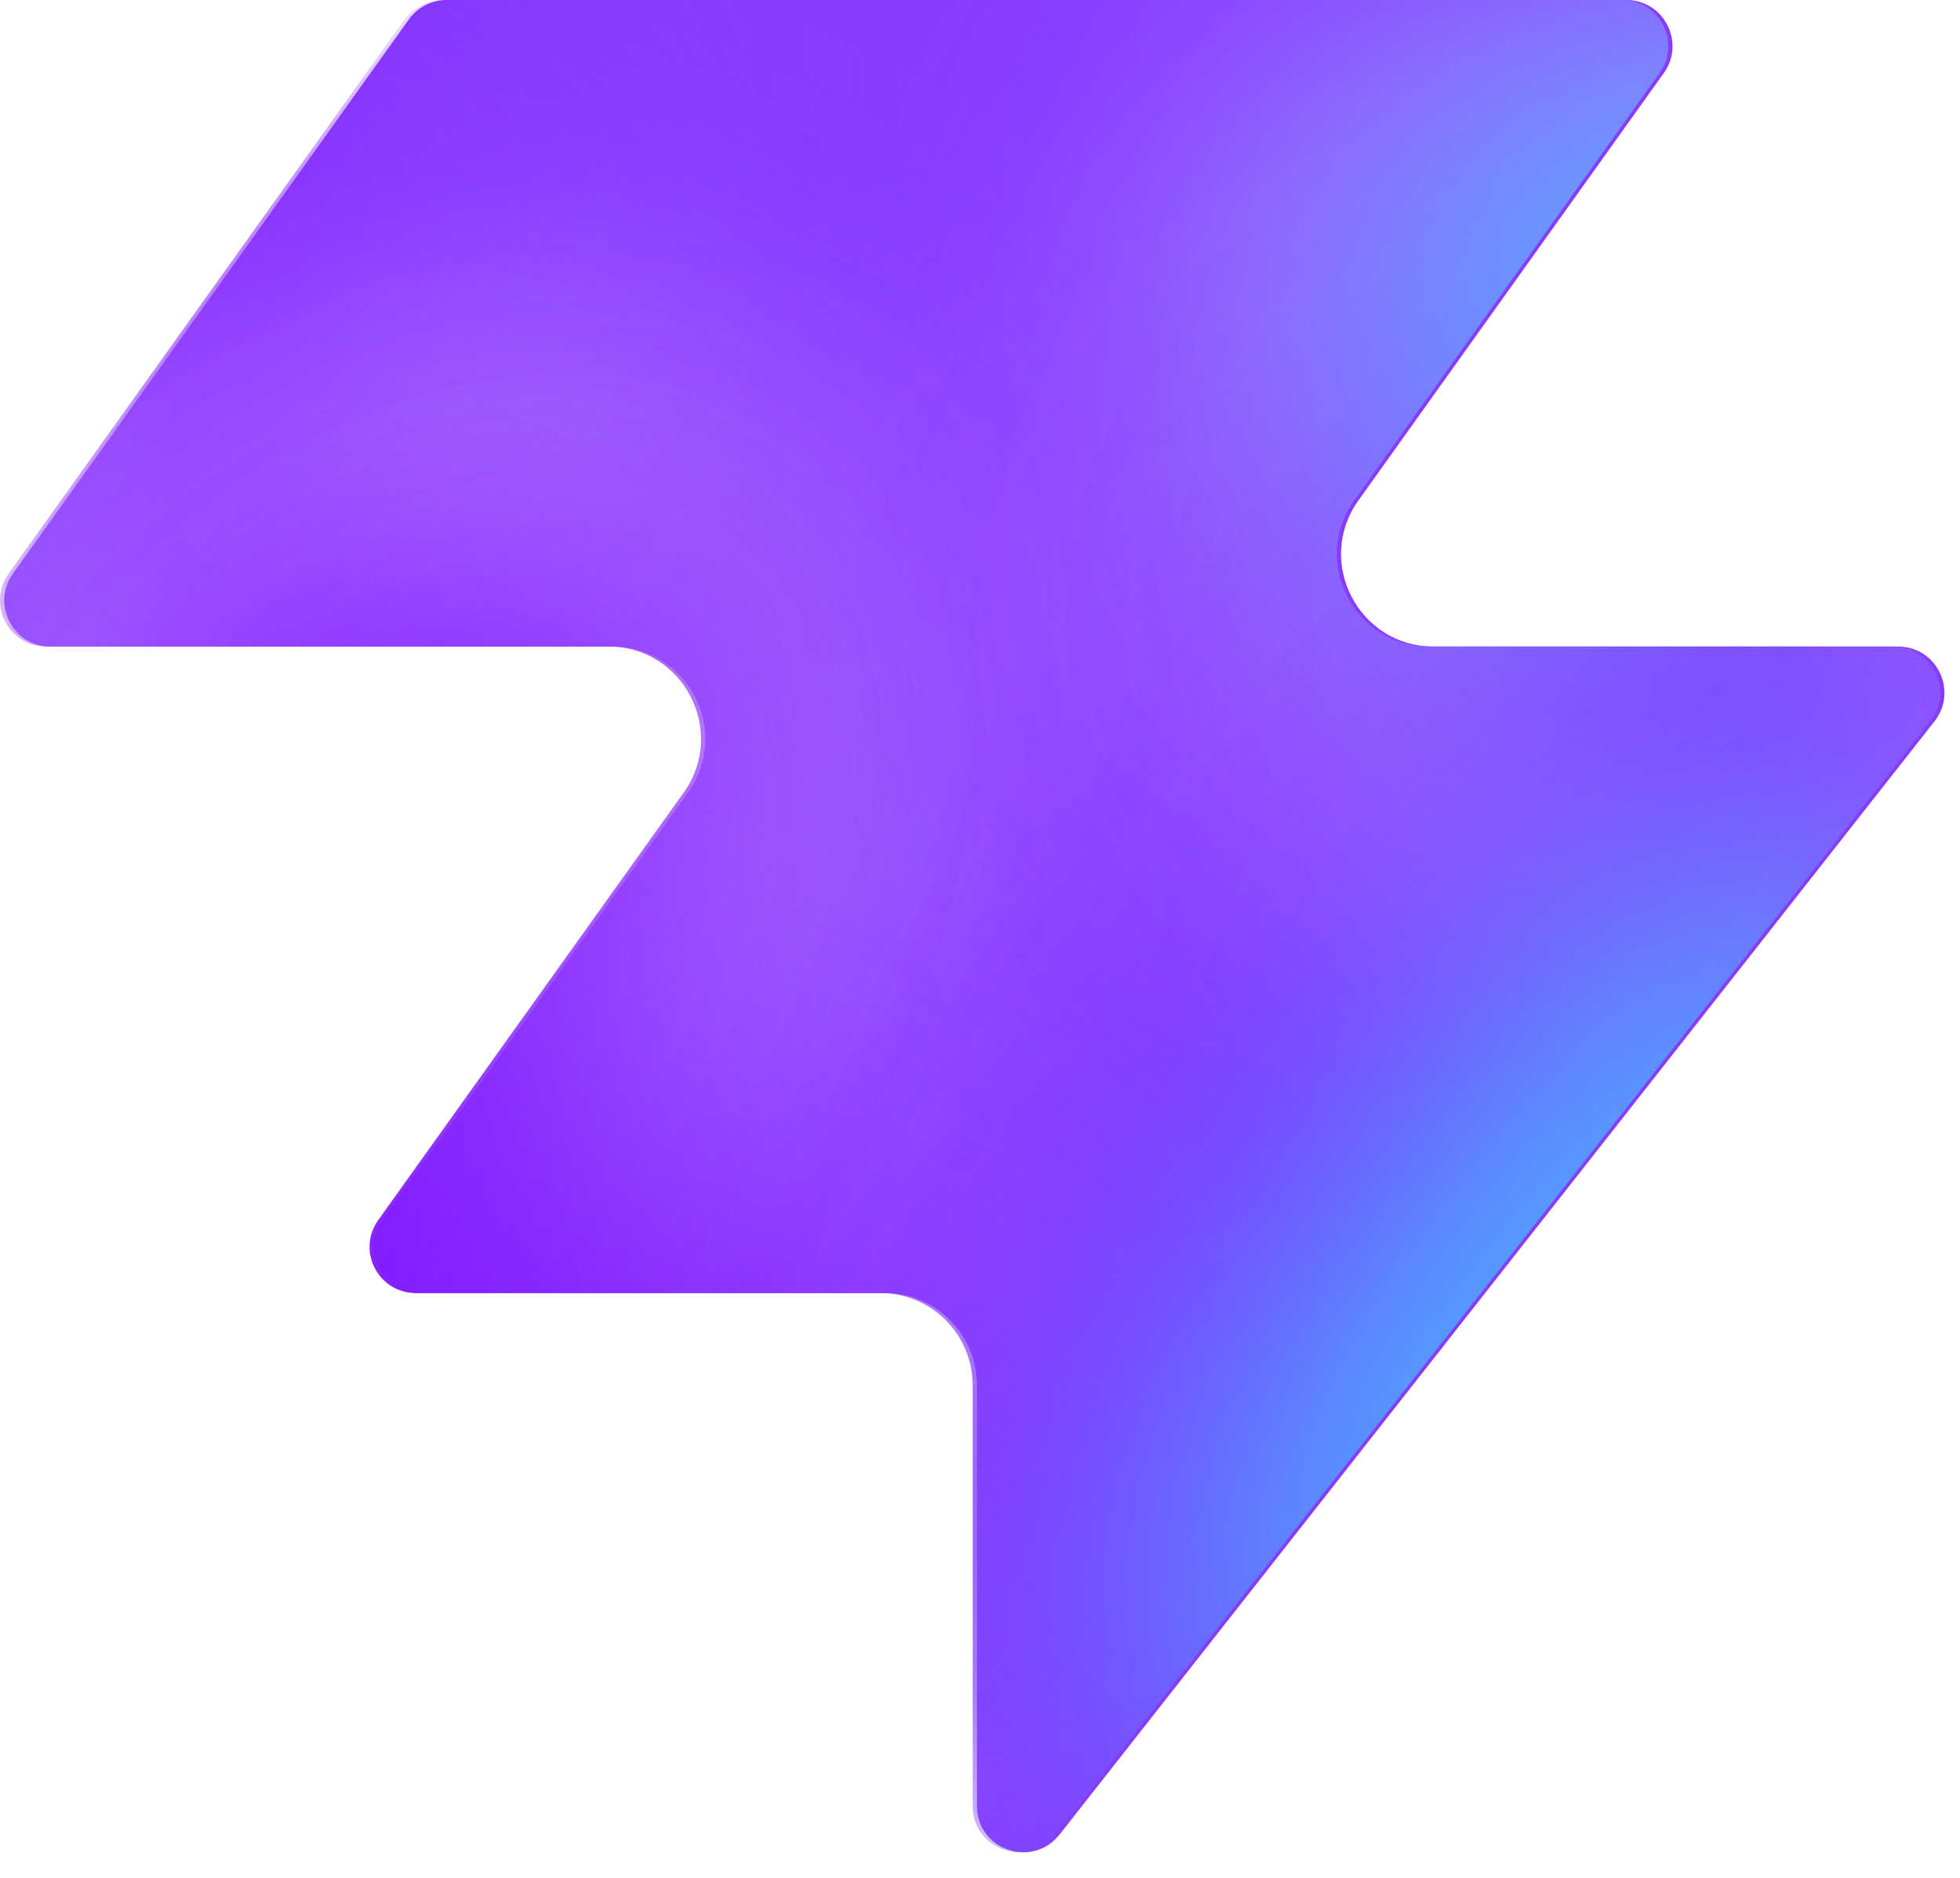
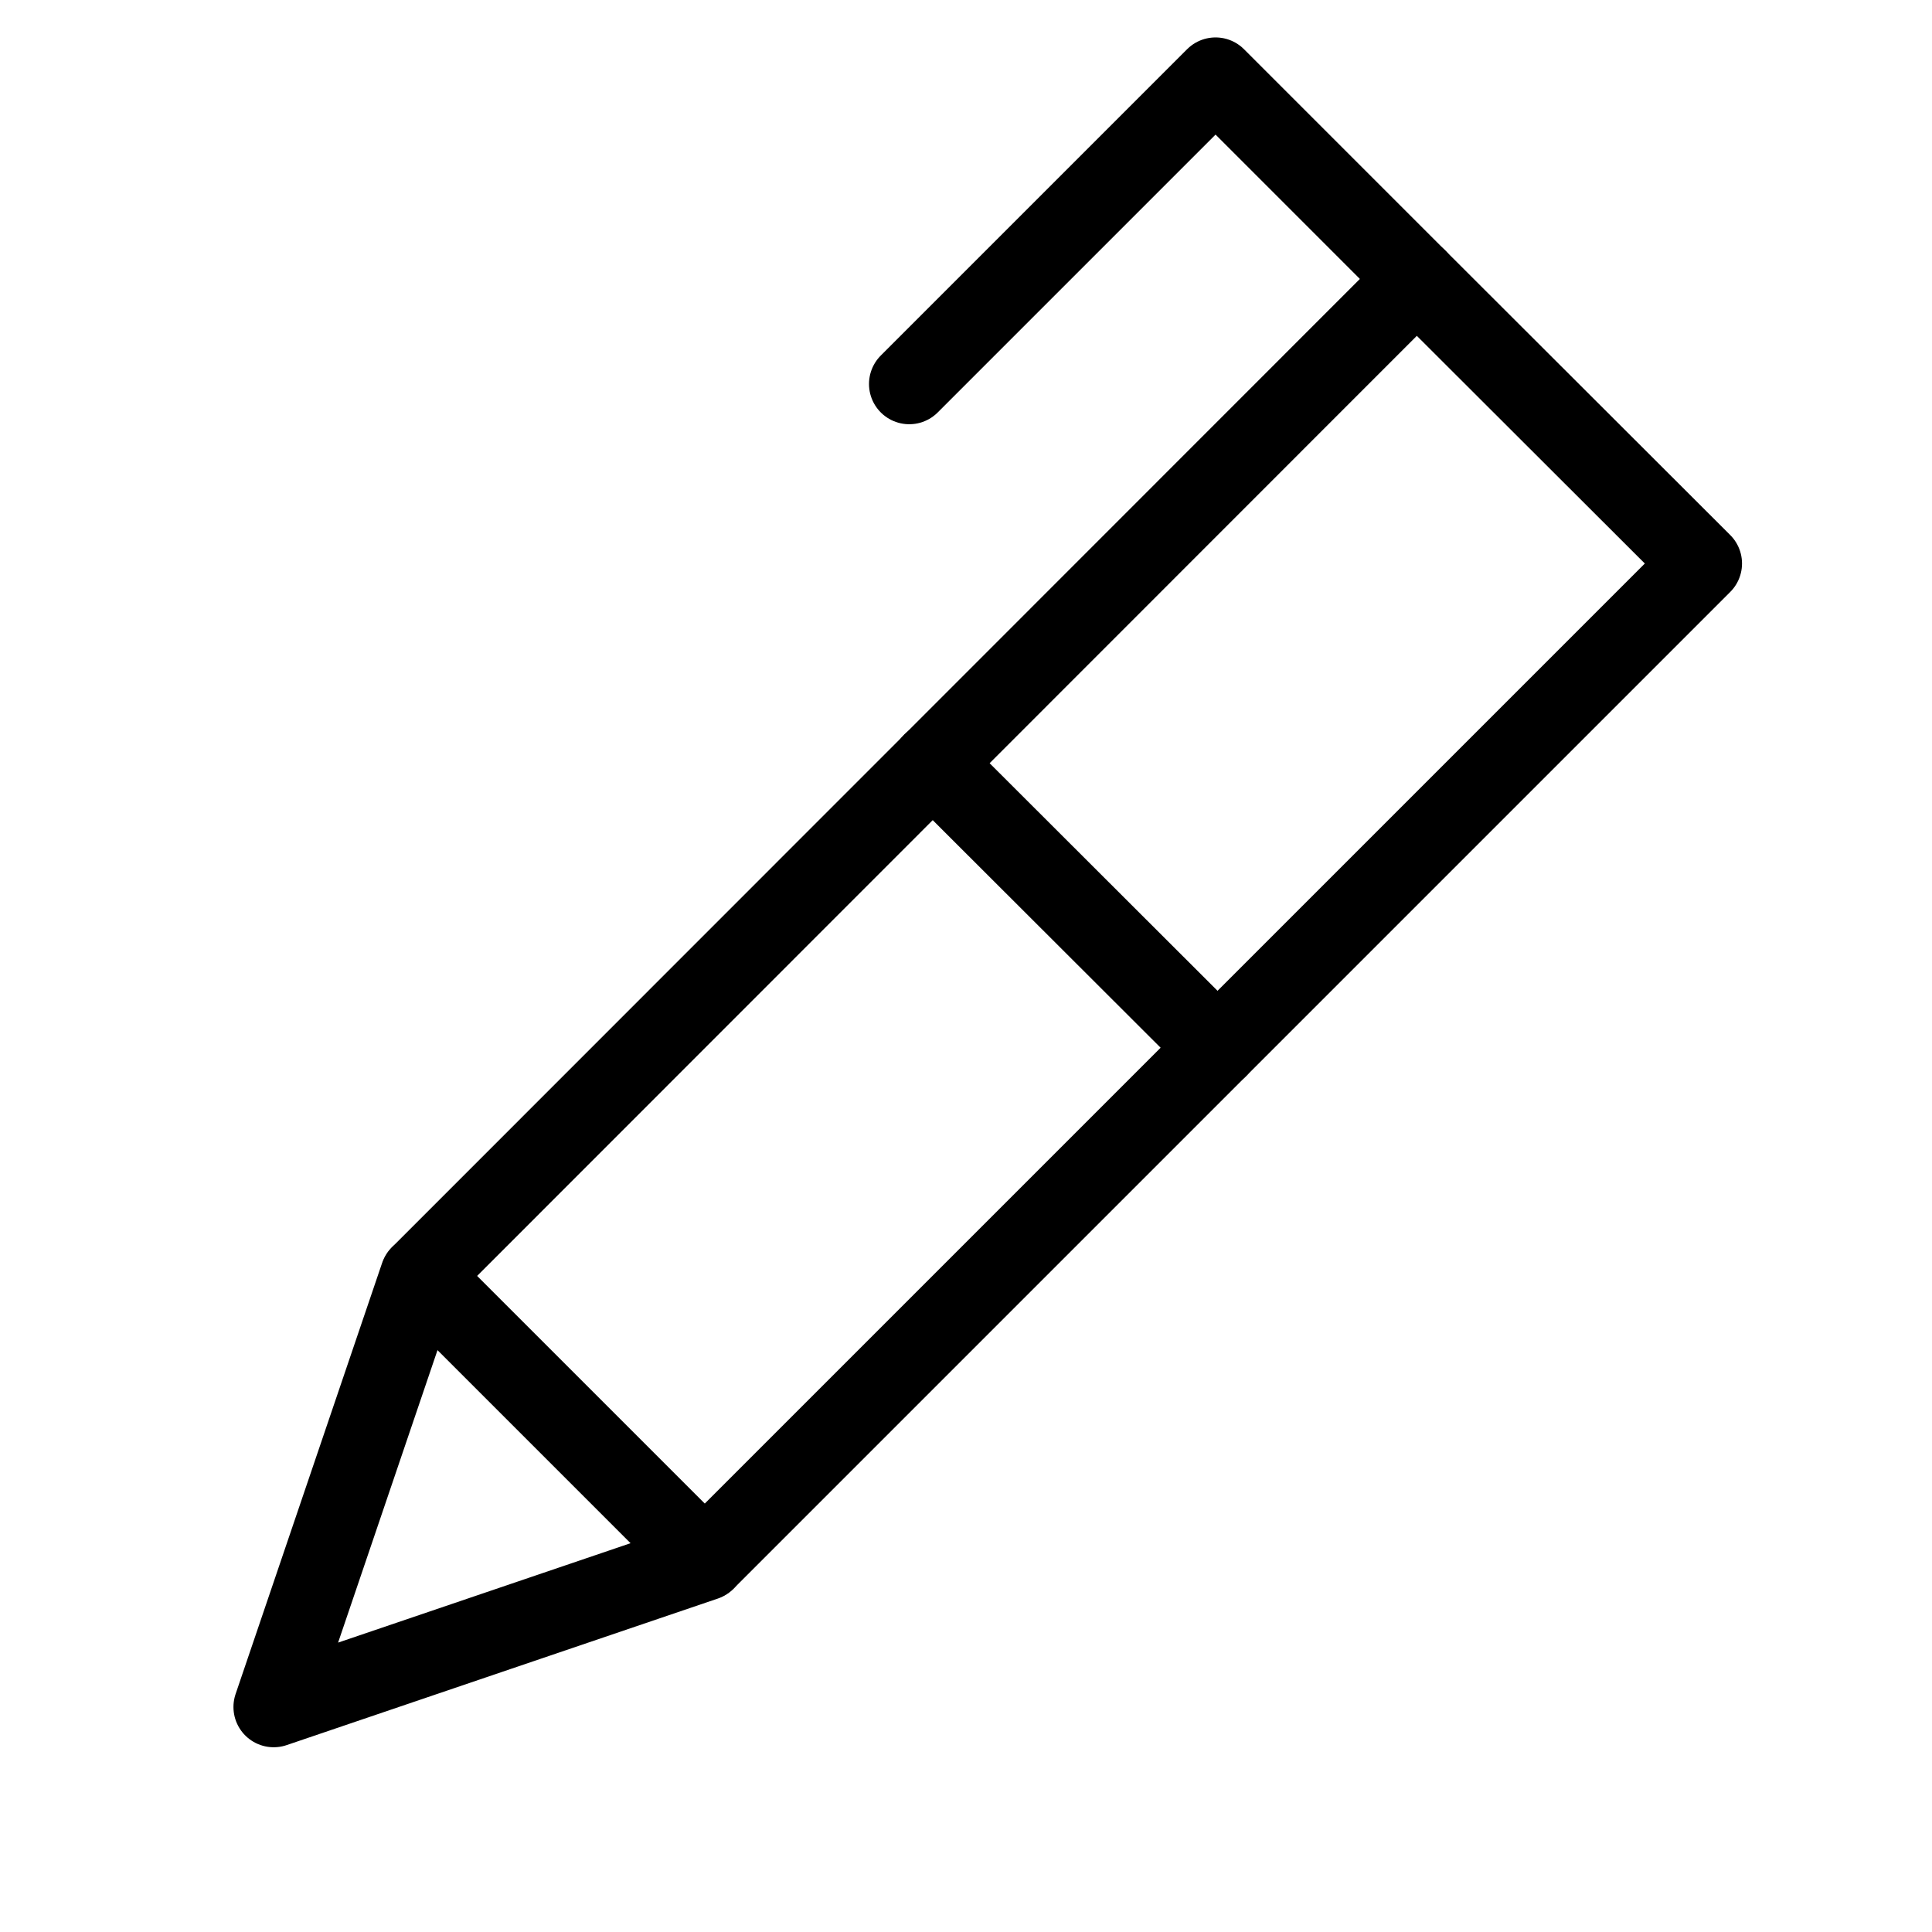
- <svg xmlns="http://www.w3.org/2000/svg" width="48" height="46" fill="none" viewBox="0 0 48 46">
-   <path fill="#863bff" d="M25.946 44.938c-.664.845-2.021.375-2.021-.698V33.937a2.26 2.26 0 0 0-2.262-2.262H10.287c-.92 0-1.456-1.04-.92-1.788l7.48-10.471c1.07-1.497 0-3.578-1.842-3.578H1.237c-.92 0-1.456-1.04-.92-1.788L10.013.474c.214-.297.556-.474.92-.474h28.894c.92 0 1.456 1.04.92 1.788l-7.48 10.471c-1.07 1.498 0 3.579 1.842 3.579h11.377c.943 0 1.473 1.088.89 1.83L25.947 44.94z" style="fill:#863bff;fill:color(display-p3 .525 .23 1);fill-opacity:1" />
-   <mask id="a" width="48" height="46" x="0" y="0" maskUnits="userSpaceOnUse" style="mask-type:alpha">
-     <path fill="#000" d="M25.842 44.938c-.664.844-2.021.375-2.021-.698V33.937a2.26 2.26 0 0 0-2.262-2.262H10.183c-.92 0-1.456-1.04-.92-1.788l7.48-10.471c1.07-1.498 0-3.579-1.842-3.579H1.133c-.92 0-1.456-1.04-.92-1.787L9.91.473c.214-.297.556-.474.92-.474h28.894c.92 0 1.456 1.04.92 1.788l-7.48 10.471c-1.07 1.498 0 3.578 1.842 3.578h11.377c.943 0 1.473 1.088.89 1.832L25.843 44.94z" style="fill:#000;fill-opacity:1" />
-   </mask>
-   <g mask="url(#a)">
-     <g filter="url(#b)">
-       <ellipse cx="5.508" cy="14.704" fill="#ede6ff" rx="5.508" ry="14.704" style="fill:#ede6ff;fill:color(display-p3 .927 .903 1);fill-opacity:1" transform="matrix(.00324 1 1 -.00324 -4.47 31.516)" />
-     </g>
-     <g filter="url(#c)">
-       <ellipse cx="10.399" cy="29.851" fill="#ede6ff" rx="10.399" ry="29.851" style="fill:#ede6ff;fill:color(display-p3 .927 .903 1);fill-opacity:1" transform="matrix(.00324 1 1 -.00324 -39.328 7.883)" />
-     </g>
-     <g filter="url(#d)">
-       <ellipse cx="5.508" cy="30.487" fill="#7e14ff" rx="5.508" ry="30.487" style="fill:#7e14ff;fill:color(display-p3 .492 .077 1);fill-opacity:1" transform="rotate(89.814 -25.913 -14.639)scale(1 -1)" />
-     </g>
-     <g filter="url(#e)">
-       <ellipse cx="5.508" cy="30.599" fill="#7e14ff" rx="5.508" ry="30.599" style="fill:#7e14ff;fill:color(display-p3 .492 .077 1);fill-opacity:1" transform="rotate(89.814 -32.644 -3.334)scale(1 -1)" />
-     </g>
-     <g filter="url(#f)">
-       <ellipse cx="5.508" cy="30.599" fill="#7e14ff" rx="5.508" ry="30.599" style="fill:#7e14ff;fill:color(display-p3 .492 .077 1);fill-opacity:1" transform="matrix(.00324 1 1 -.00324 -34.34 30.47)" />
-     </g>
-     <g filter="url(#g)">
-       <ellipse cx="14.072" cy="22.078" fill="#ede6ff" rx="14.072" ry="22.078" style="fill:#ede6ff;fill:color(display-p3 .927 .903 1);fill-opacity:1" transform="rotate(93.35 24.506 48.493)scale(-1 1)" />
-     </g>
-     <g filter="url(#h)">
-       <ellipse cx="3.47" cy="21.501" fill="#7e14ff" rx="3.47" ry="21.501" style="fill:#7e14ff;fill:color(display-p3 .492 .077 1);fill-opacity:1" transform="rotate(89.009 28.708 47.59)scale(-1 1)" />
-     </g>
-     <g filter="url(#i)">
-       <ellipse cx="3.47" cy="21.501" fill="#7e14ff" rx="3.47" ry="21.501" style="fill:#7e14ff;fill:color(display-p3 .492 .077 1);fill-opacity:1" transform="rotate(89.009 28.708 47.59)scale(-1 1)" />
-     </g>
-     <g filter="url(#j)">
-       <ellipse cx=".387" cy="8.972" fill="#7e14ff" rx="4.407" ry="29.108" style="fill:#7e14ff;fill:color(display-p3 .492 .077 1);fill-opacity:1" transform="rotate(39.51 .387 8.972)" />
-     </g>
-     <g filter="url(#k)">
-       <ellipse cx="47.523" cy="-6.092" fill="#7e14ff" rx="4.407" ry="29.108" style="fill:#7e14ff;fill:color(display-p3 .492 .077 1);fill-opacity:1" transform="rotate(37.892 47.523 -6.092)" />
-     </g>
-     <g filter="url(#l)">
-       <ellipse cx="41.412" cy="6.333" fill="#47bfff" rx="5.971" ry="9.665" style="fill:#47bfff;fill:color(display-p3 .28 .748 1);fill-opacity:1" transform="rotate(37.892 41.412 6.333)" />
-     </g>
-     <g filter="url(#m)">
-       <ellipse cx="-1.879" cy="38.332" fill="#7e14ff" rx="4.407" ry="29.108" style="fill:#7e14ff;fill:color(display-p3 .492 .077 1);fill-opacity:1" transform="rotate(37.892 -1.88 38.332)" />
-     </g>
-     <g filter="url(#n)">
-       <ellipse cx="-1.879" cy="38.332" fill="#7e14ff" rx="4.407" ry="29.108" style="fill:#7e14ff;fill:color(display-p3 .492 .077 1);fill-opacity:1" transform="rotate(37.892 -1.88 38.332)" />
-     </g>
-     <g filter="url(#o)">
-       <ellipse cx="35.651" cy="29.907" fill="#7e14ff" rx="4.407" ry="29.108" style="fill:#7e14ff;fill:color(display-p3 .492 .077 1);fill-opacity:1" transform="rotate(37.892 35.651 29.907)" />
-     </g>
-     <g filter="url(#p)">
-       <ellipse cx="38.418" cy="32.4" fill="#47bfff" rx="5.971" ry="15.297" style="fill:#47bfff;fill:color(display-p3 .28 .748 1);fill-opacity:1" transform="rotate(37.892 38.418 32.4)" />
-     </g>
-   </g>
-   <defs>
-     <filter id="b" width="60.045" height="41.654" x="-19.77" y="16.149" color-interpolation-filters="sRGB" filterUnits="userSpaceOnUse">
-       <feFlood flood-opacity="0" result="BackgroundImageFix" />
-       <feBlend in="SourceGraphic" in2="BackgroundImageFix" result="shape" />
-       <feGaussianBlur result="effect1_foregroundBlur_2002_17158" stdDeviation="7.659" />
-     </filter>
-     <filter id="c" width="90.34" height="51.437" x="-54.613" y="-7.533" color-interpolation-filters="sRGB" filterUnits="userSpaceOnUse">
-       <feFlood flood-opacity="0" result="BackgroundImageFix" />
-       <feBlend in="SourceGraphic" in2="BackgroundImageFix" result="shape" />
-       <feGaussianBlur result="effect1_foregroundBlur_2002_17158" stdDeviation="7.659" />
-     </filter>
-     <filter id="d" width="79.355" height="29.4" x="-49.64" y="2.03" color-interpolation-filters="sRGB" filterUnits="userSpaceOnUse">
-       <feFlood flood-opacity="0" result="BackgroundImageFix" />
-       <feBlend in="SourceGraphic" in2="BackgroundImageFix" result="shape" />
-       <feGaussianBlur result="effect1_foregroundBlur_2002_17158" stdDeviation="4.596" />
-     </filter>
-     <filter id="e" width="79.579" height="29.4" x="-45.045" y="20.029" color-interpolation-filters="sRGB" filterUnits="userSpaceOnUse">
-       <feFlood flood-opacity="0" result="BackgroundImageFix" />
-       <feBlend in="SourceGraphic" in2="BackgroundImageFix" result="shape" />
-       <feGaussianBlur result="effect1_foregroundBlur_2002_17158" stdDeviation="4.596" />
-     </filter>
-     <filter id="f" width="79.579" height="29.4" x="-43.513" y="21.178" color-interpolation-filters="sRGB" filterUnits="userSpaceOnUse">
-       <feFlood flood-opacity="0" result="BackgroundImageFix" />
-       <feBlend in="SourceGraphic" in2="BackgroundImageFix" result="shape" />
-       <feGaussianBlur result="effect1_foregroundBlur_2002_17158" stdDeviation="4.596" />
-     </filter>
-     <filter id="g" width="74.749" height="58.852" x="15.756" y="-17.901" color-interpolation-filters="sRGB" filterUnits="userSpaceOnUse">
-       <feFlood flood-opacity="0" result="BackgroundImageFix" />
-       <feBlend in="SourceGraphic" in2="BackgroundImageFix" result="shape" />
-       <feGaussianBlur result="effect1_foregroundBlur_2002_17158" stdDeviation="7.659" />
-     </filter>
-     <filter id="h" width="61.377" height="25.362" x="23.548" y="2.284" color-interpolation-filters="sRGB" filterUnits="userSpaceOnUse">
-       <feFlood flood-opacity="0" result="BackgroundImageFix" />
-       <feBlend in="SourceGraphic" in2="BackgroundImageFix" result="shape" />
-       <feGaussianBlur result="effect1_foregroundBlur_2002_17158" stdDeviation="4.596" />
-     </filter>
-     <filter id="i" width="61.377" height="25.362" x="23.548" y="2.284" color-interpolation-filters="sRGB" filterUnits="userSpaceOnUse">
-       <feFlood flood-opacity="0" result="BackgroundImageFix" />
-       <feBlend in="SourceGraphic" in2="BackgroundImageFix" result="shape" />
-       <feGaussianBlur result="effect1_foregroundBlur_2002_17158" stdDeviation="4.596" />
-     </filter>
-     <filter id="j" width="56.045" height="63.649" x="-27.636" y="-22.853" color-interpolation-filters="sRGB" filterUnits="userSpaceOnUse">
-       <feFlood flood-opacity="0" result="BackgroundImageFix" />
-       <feBlend in="SourceGraphic" in2="BackgroundImageFix" result="shape" />
-       <feGaussianBlur result="effect1_foregroundBlur_2002_17158" stdDeviation="4.596" />
-     </filter>
-     <filter id="k" width="54.814" height="64.646" x="20.116" y="-38.415" color-interpolation-filters="sRGB" filterUnits="userSpaceOnUse">
-       <feFlood flood-opacity="0" result="BackgroundImageFix" />
-       <feBlend in="SourceGraphic" in2="BackgroundImageFix" result="shape" />
-       <feGaussianBlur result="effect1_foregroundBlur_2002_17158" stdDeviation="4.596" />
-     </filter>
-     <filter id="l" width="33.541" height="35.313" x="24.641" y="-11.323" color-interpolation-filters="sRGB" filterUnits="userSpaceOnUse">
-       <feFlood flood-opacity="0" result="BackgroundImageFix" />
-       <feBlend in="SourceGraphic" in2="BackgroundImageFix" result="shape" />
-       <feGaussianBlur result="effect1_foregroundBlur_2002_17158" stdDeviation="4.596" />
-     </filter>
-     <filter id="m" width="54.814" height="64.646" x="-29.286" y="6.009" color-interpolation-filters="sRGB" filterUnits="userSpaceOnUse">
-       <feFlood flood-opacity="0" result="BackgroundImageFix" />
-       <feBlend in="SourceGraphic" in2="BackgroundImageFix" result="shape" />
-       <feGaussianBlur result="effect1_foregroundBlur_2002_17158" stdDeviation="4.596" />
-     </filter>
-     <filter id="n" width="54.814" height="64.646" x="-29.286" y="6.009" color-interpolation-filters="sRGB" filterUnits="userSpaceOnUse">
-       <feFlood flood-opacity="0" result="BackgroundImageFix" />
-       <feBlend in="SourceGraphic" in2="BackgroundImageFix" result="shape" />
-       <feGaussianBlur result="effect1_foregroundBlur_2002_17158" stdDeviation="4.596" />
-     </filter>
-     <filter id="o" width="54.814" height="64.646" x="8.244" y="-2.416" color-interpolation-filters="sRGB" filterUnits="userSpaceOnUse">
-       <feFlood flood-opacity="0" result="BackgroundImageFix" />
-       <feBlend in="SourceGraphic" in2="BackgroundImageFix" result="shape" />
-       <feGaussianBlur result="effect1_foregroundBlur_2002_17158" stdDeviation="4.596" />
-     </filter>
-     <filter id="p" width="39.409" height="43.623" x="18.713" y="10.588" color-interpolation-filters="sRGB" filterUnits="userSpaceOnUse">
-       <feFlood flood-opacity="0" result="BackgroundImageFix" />
-       <feBlend in="SourceGraphic" in2="BackgroundImageFix" result="shape" />
-       <feGaussianBlur result="effect1_foregroundBlur_2002_17158" stdDeviation="4.596" />
-     </filter>
-   </defs>
+ <svg xmlns="http://www.w3.org/2000/svg" viewBox="0 0 48 48">
+   <rect width="48" height="48" fill="none" />
+   <polyline points="17.53 38.75 42.28 14 35.2 6.93 10.46 31.68" fill="none" stroke="#000" stroke-linecap="round" stroke-linejoin="round" stroke-width="2" />
+   <polyline points="22.59 9.54 30.2 1.93 35.2 6.93" fill="none" stroke="#000" stroke-linecap="round" stroke-linejoin="round" stroke-width="2" />
+   <polyline points="10.44 31.7 6.8 42.41 17.51 38.77 17.51 38.77 10.44 31.7" fill="none" stroke="#000" stroke-linecap="round" stroke-linejoin="round" stroke-width="2" />
+   <line x1="23.17" y1="18.96" x2="30.25" y2="26.03" fill="none" stroke="#000" stroke-linecap="round" stroke-linejoin="round" stroke-width="2" />
</svg>
